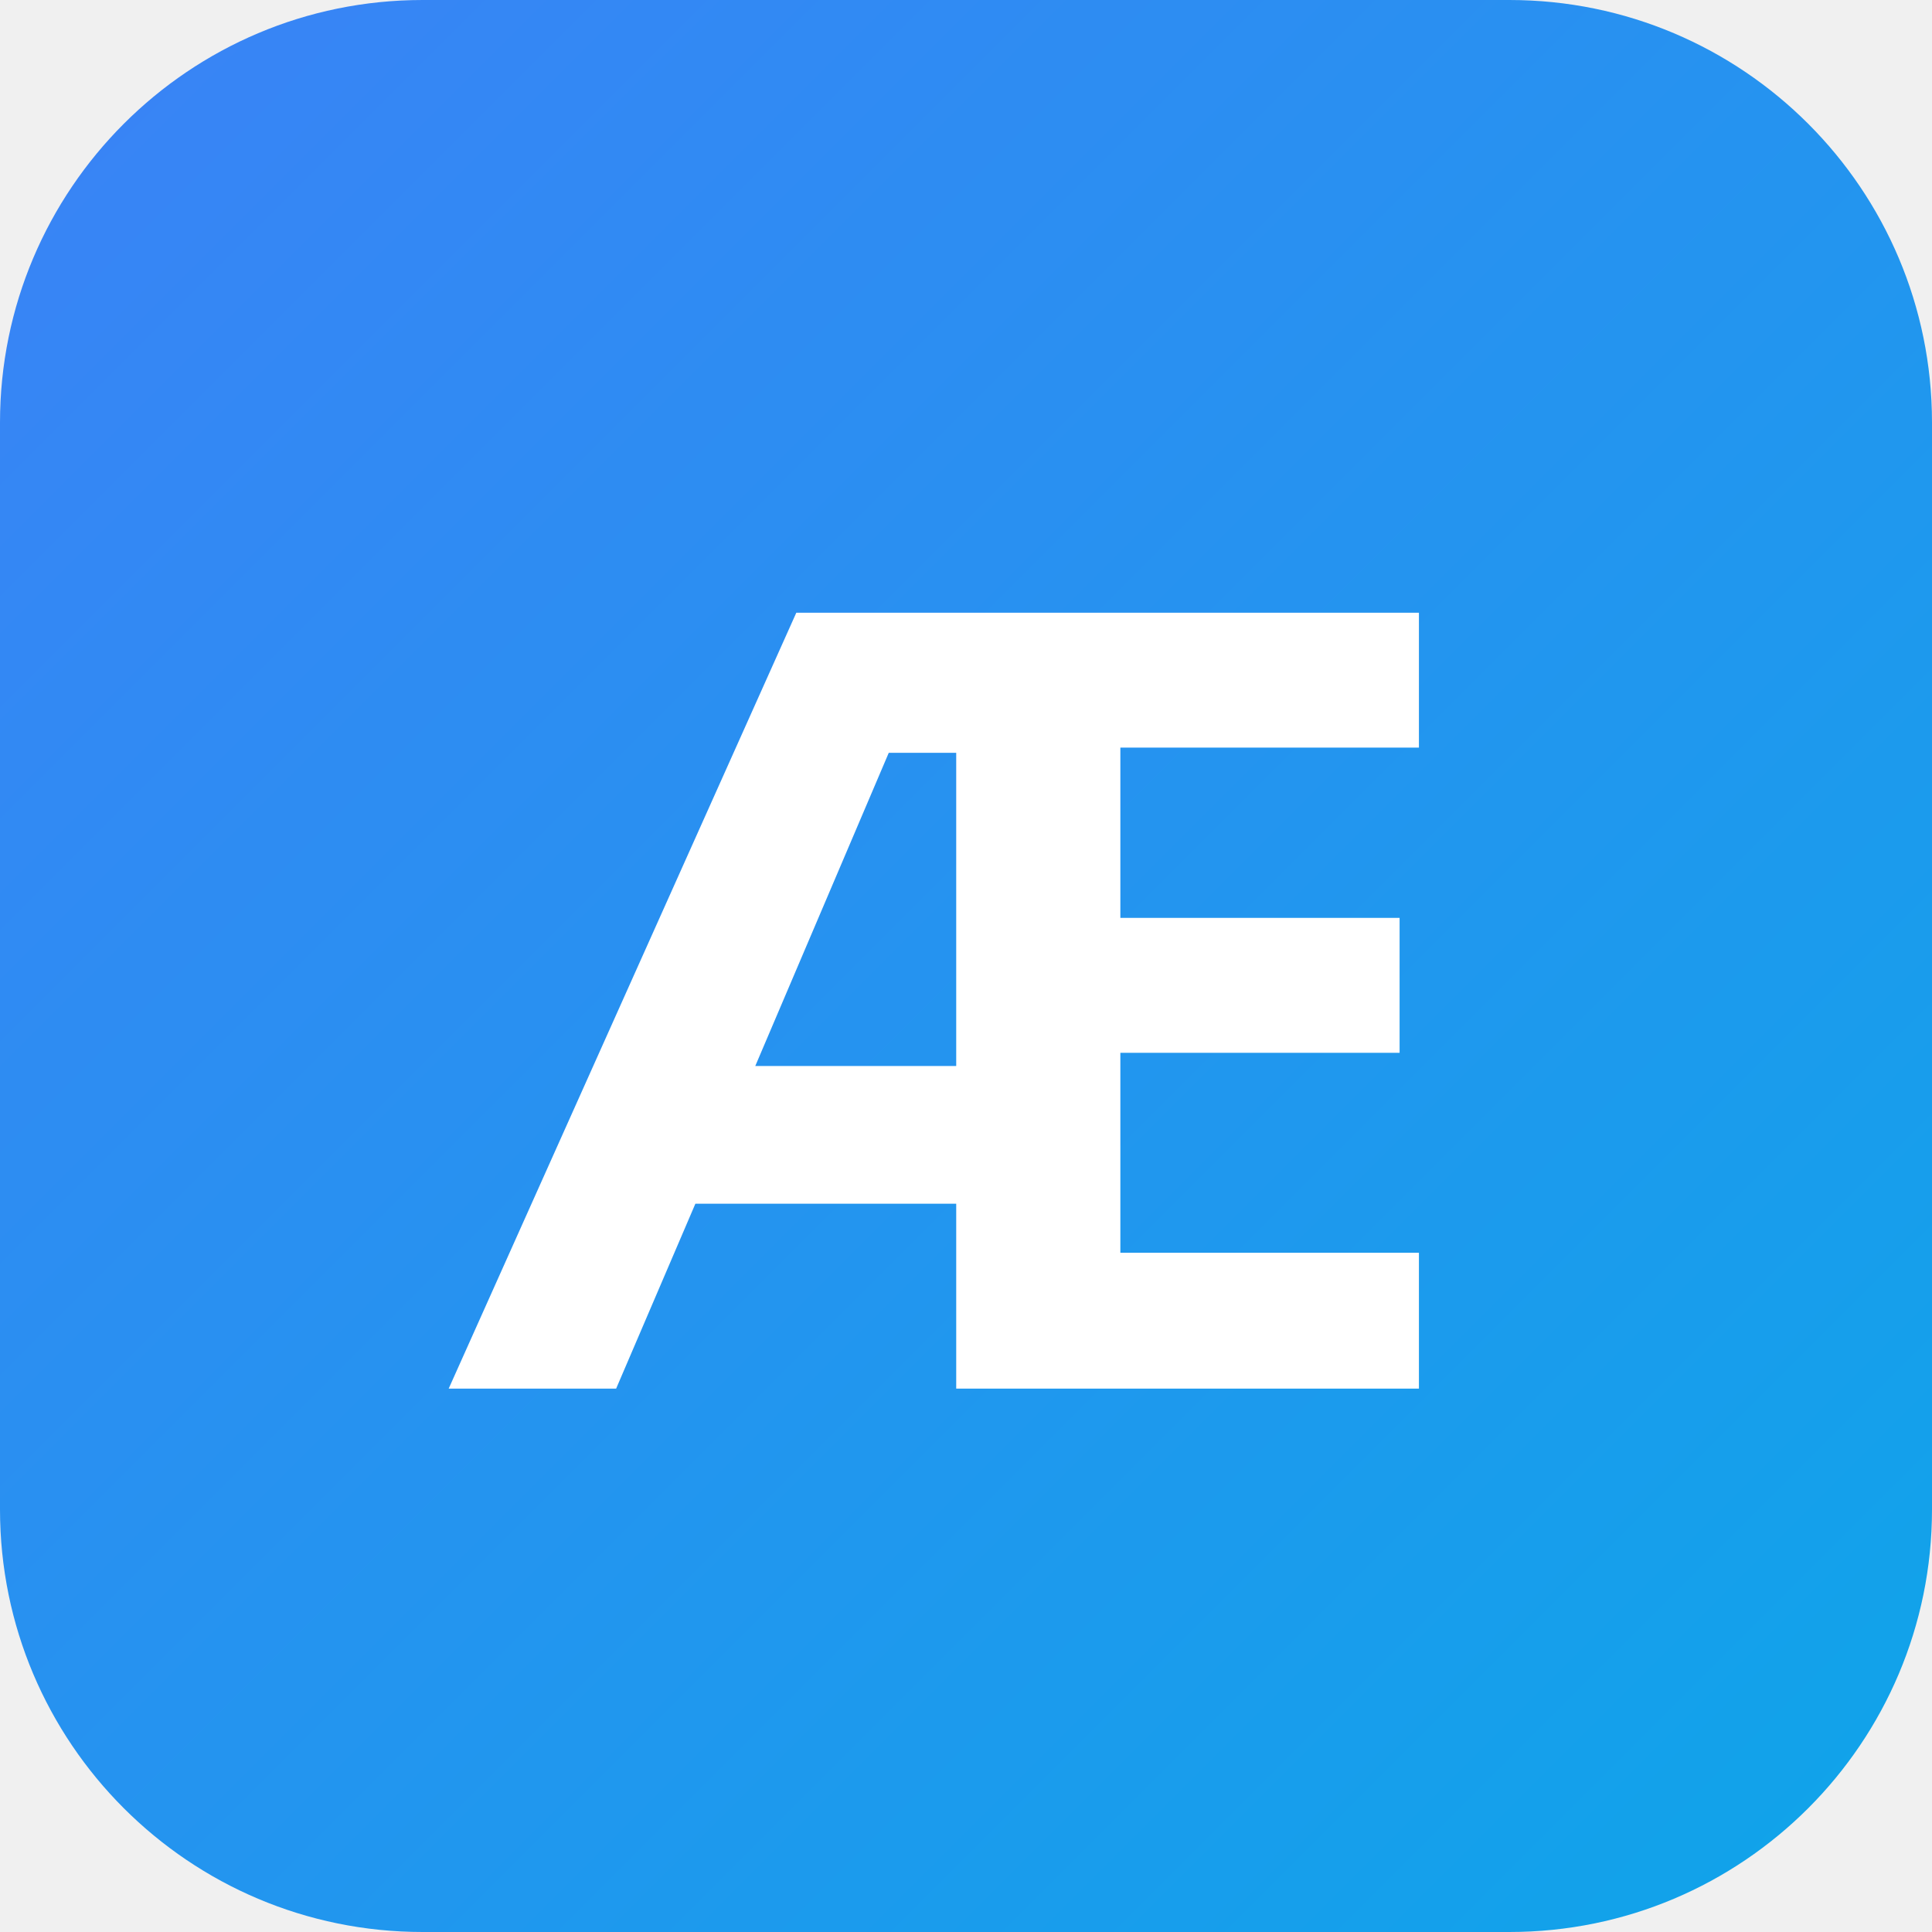
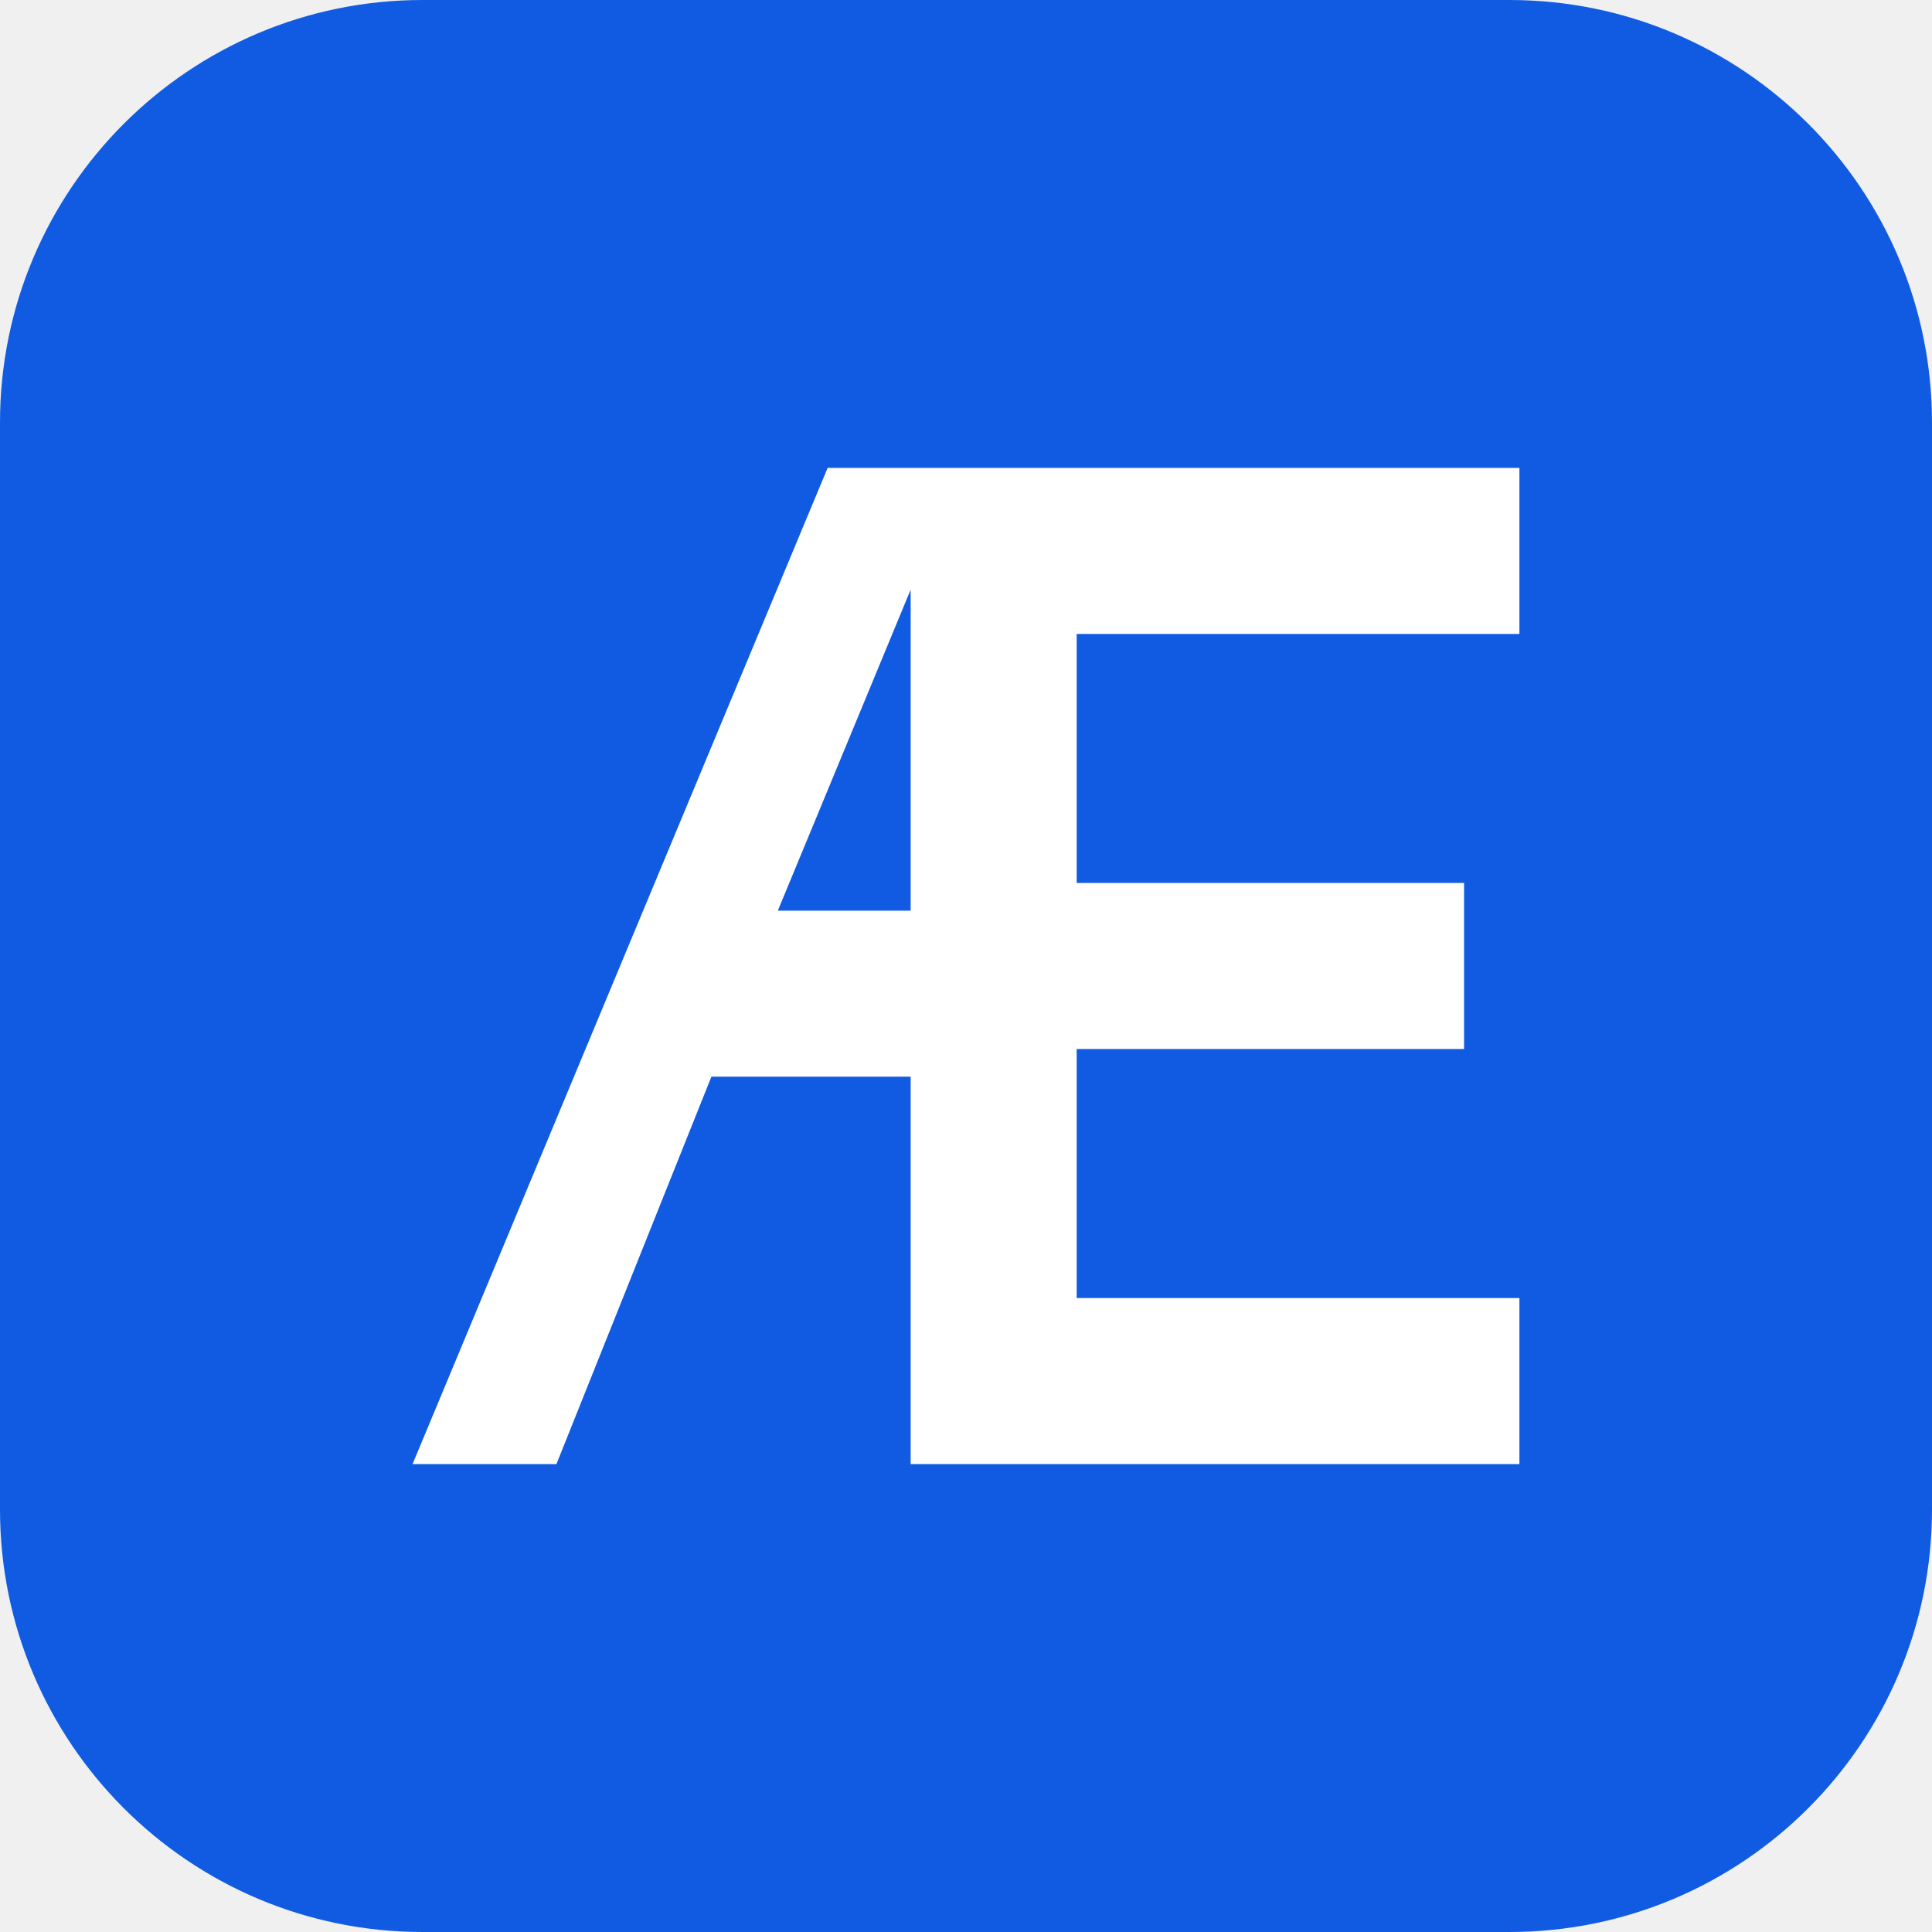
<svg xmlns="http://www.w3.org/2000/svg" viewBox="0 0 64 64">
-   <defs>
-     <linearGradient id="g" x1="0" y1="0" x2="1" y2="1">
-       <stop offset="0%" stop-color="#3b82f6" />
-       <stop offset="100%" stop-color="#0ea5e9" />
-     </linearGradient>
-   </defs>
-   <rect width="64" height="64" rx="14" fill="url(#g)" />
-   <text x="32" y="46" text-anchor="middle" font-family="ui-sans-serif, system-ui, sans-serif" font-weight="700" font-size="36" fill="white">Æ</text>
+   <rect width="64" height="64" rx="14" fill="#105BE1" />
+   <path transform="translate(10 10) scale(1.8333)" d="M2 21 9.5 3H22v3H14v4.5h7v3h-7V18h8v3H11V14H7.4l-2.8 7H2Zm6.6-10H11V5.2L8.6 11Z" fill="white" />
</svg>
